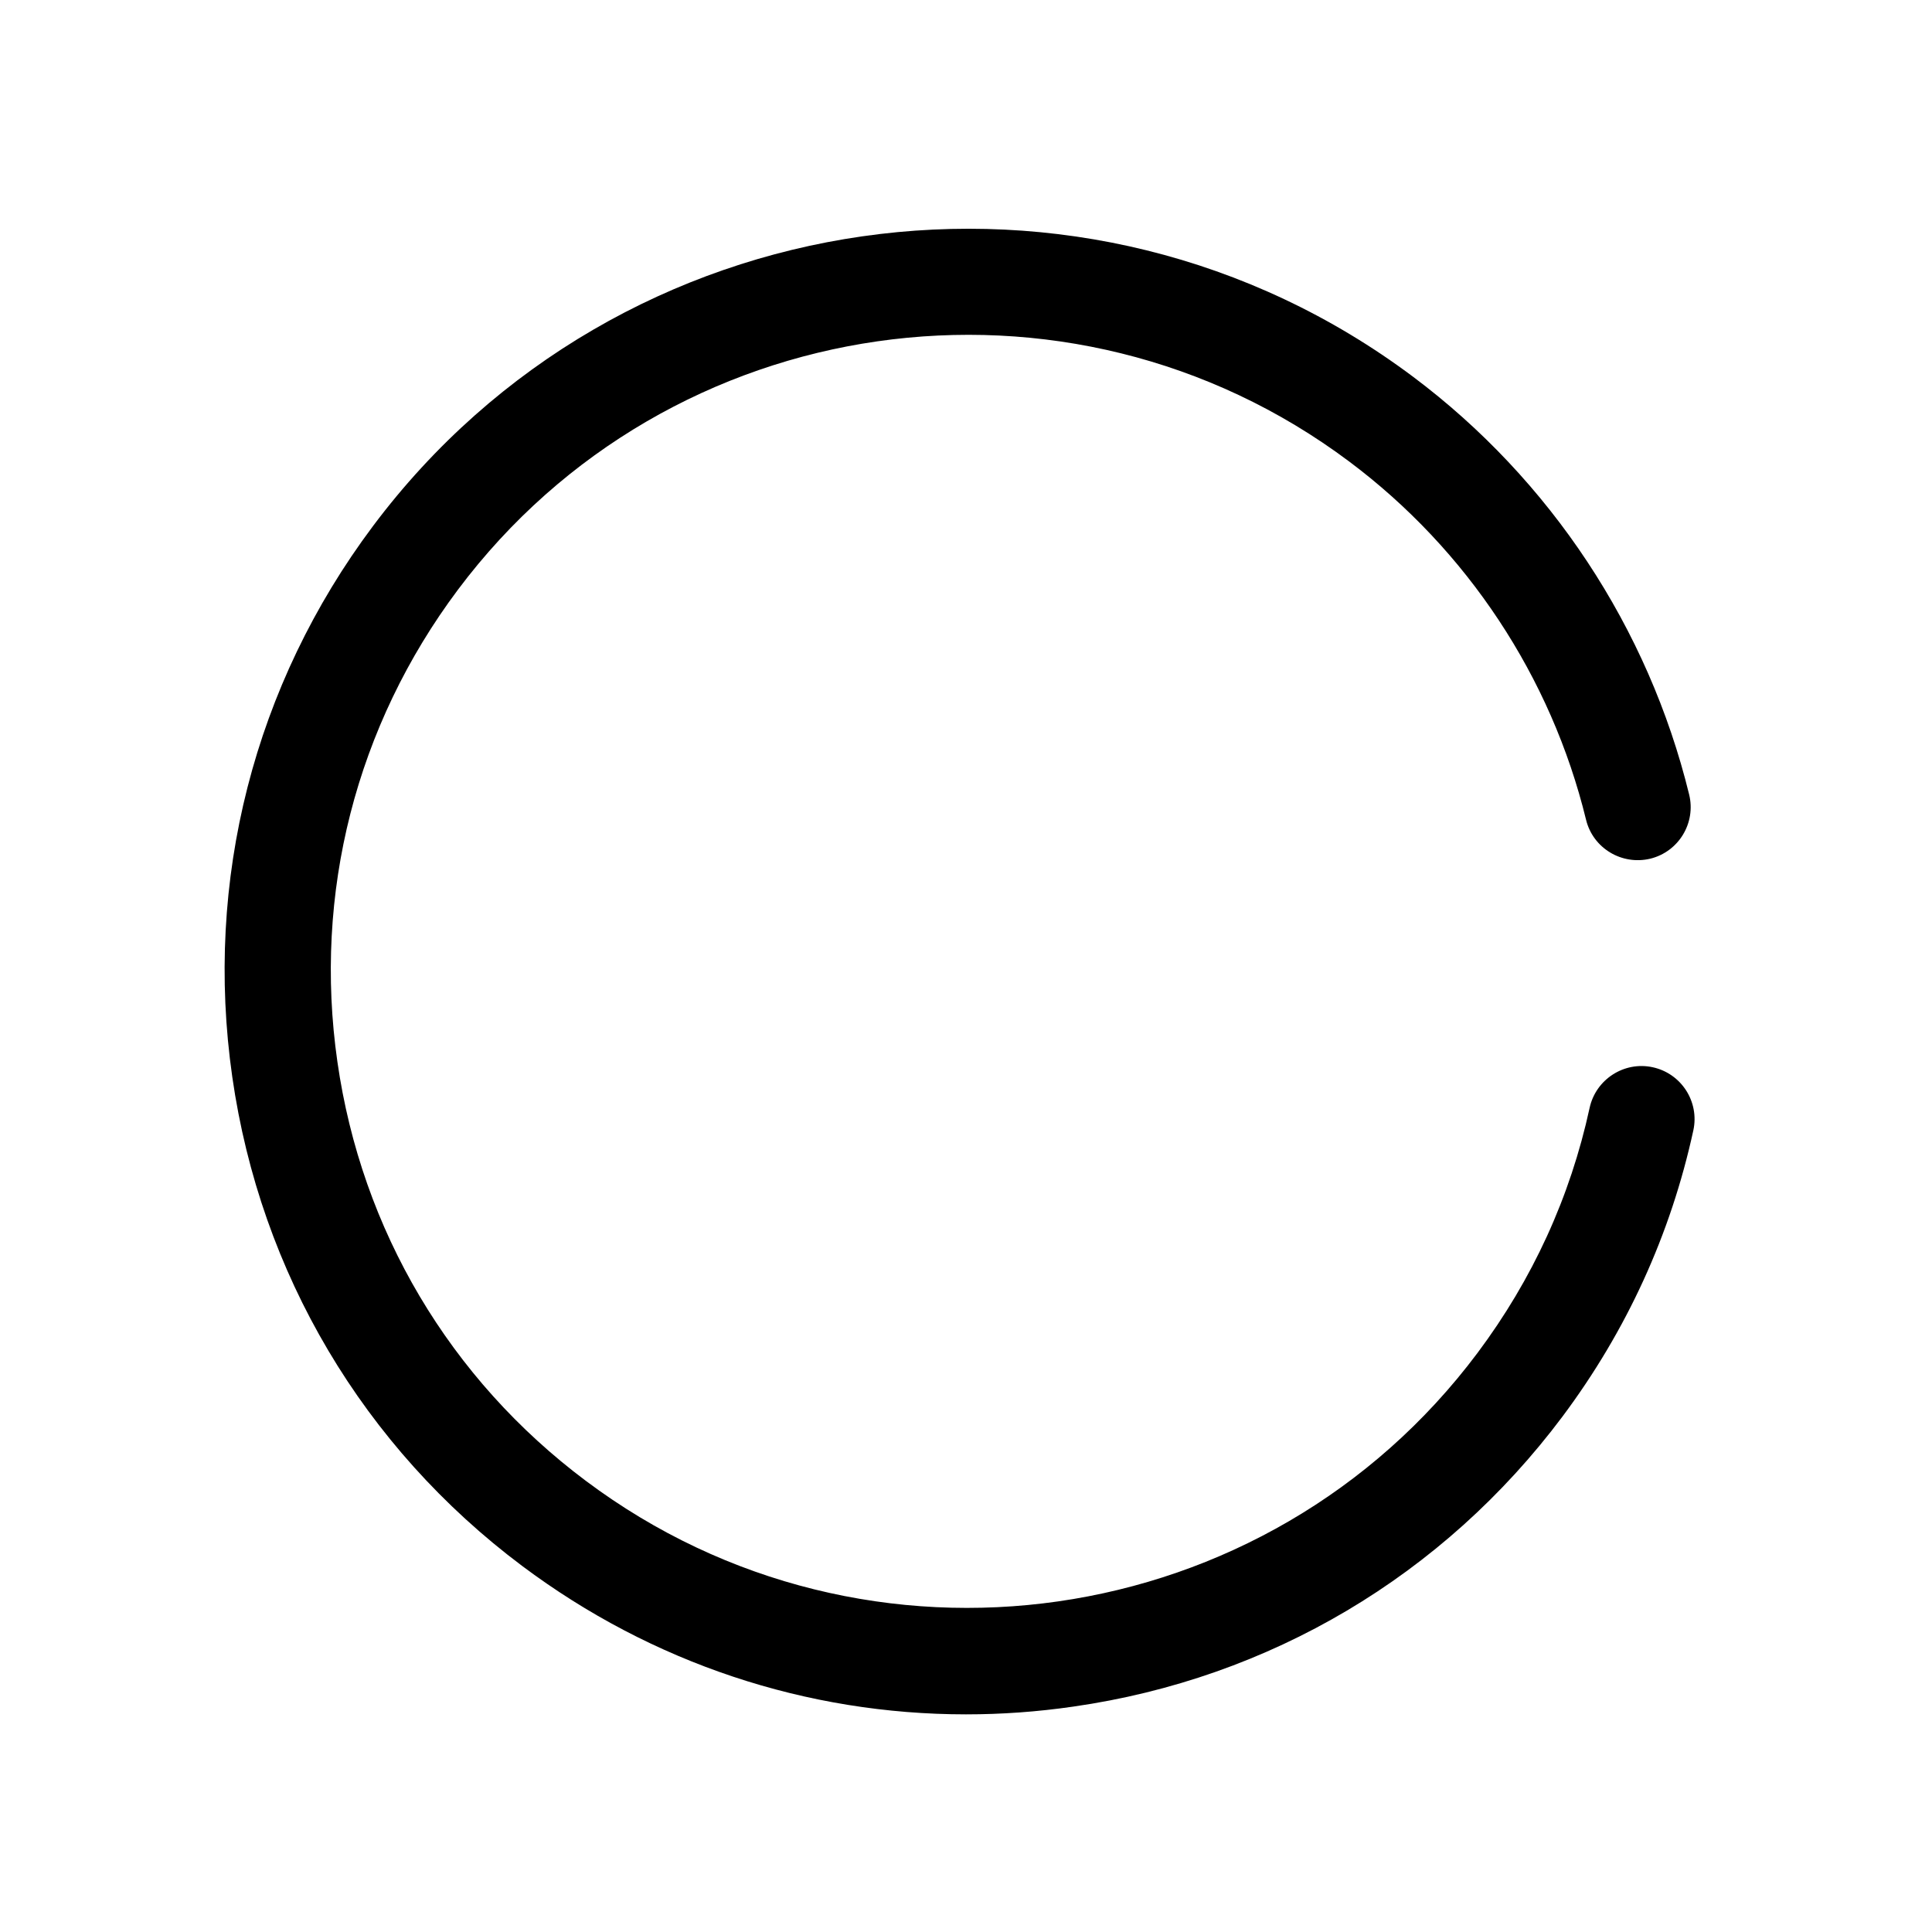
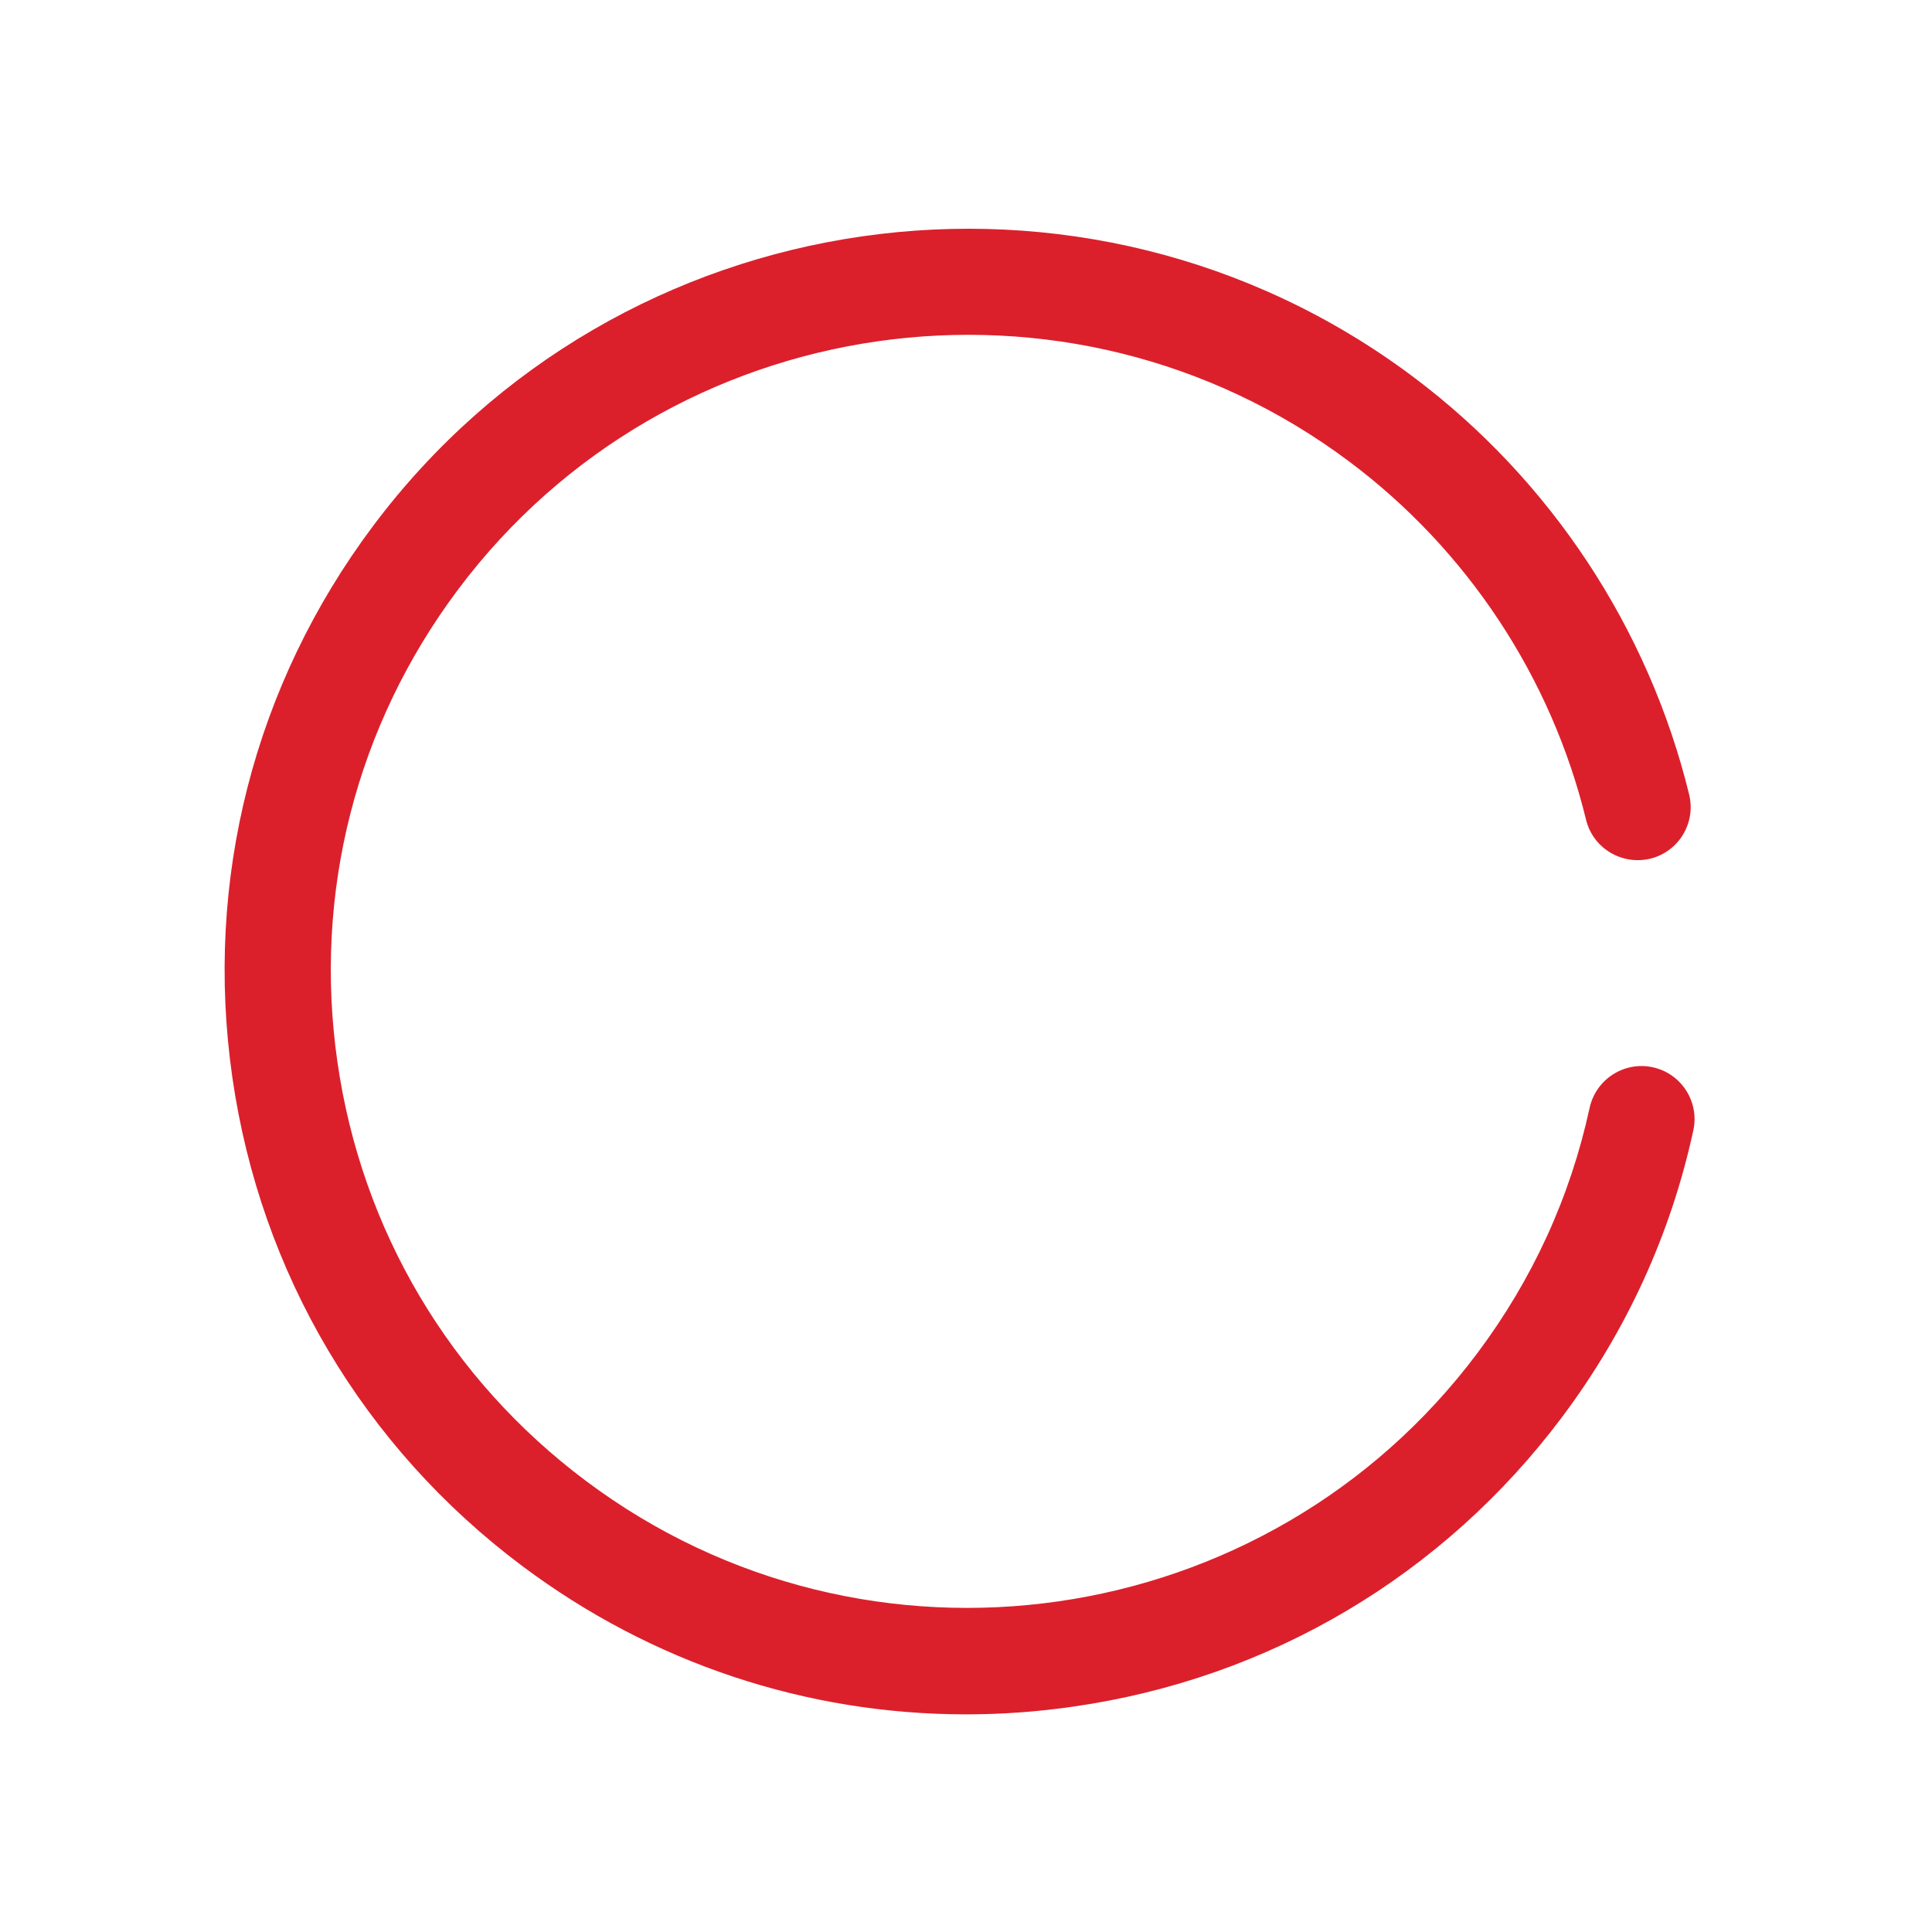
<svg xmlns="http://www.w3.org/2000/svg" class="svg-icon" style="width: 1em; height: 1em;vertical-align: middle;fill: currentColor;overflow: hidden;" viewBox="0 0 1024 1024" version="1.1">
-   <path d="M512.056 908.647c-84.516 0-166.416-27.084-235.266-78.637-84.15-63.028-138.741-155.109-153.675-259.2-14.934-104.119 11.559-207.816 74.588-291.994 130.162-173.812 377.438-209.25 551.194-79.172 72.844 54.562 124.819 133.228 146.391 221.484 3.684 15.103-5.569 30.319-20.644 34.003-15.075 3.572-30.319-5.541-34.003-20.644-18.45-75.628-63-143.044-125.466-189.816-148.866-111.516-360.844-81.112-472.444 67.866-54.028 72.141-76.725 161.016-63.9 250.256 12.797 89.241 59.597 168.131 131.737 222.131 149.006 111.656 360.956 81.197 472.5-67.781 29.194-39.009 49.219-82.716 59.456-129.938 3.319-15.188 18.366-24.834 33.441-21.544 15.188 3.291 24.834 18.281 21.544 33.441-12.009 55.181-35.353 106.2-69.413 151.762-63.028 84.15-155.109 138.769-259.256 153.675-18.984 2.756-37.941 4.106-56.784 4.106z" />
+   <path d="M512.056 908.647c-84.516 0-166.416-27.084-235.266-78.637-84.15-63.028-138.741-155.109-153.675-259.2-14.934-104.119 11.559-207.816 74.588-291.994 130.162-173.812 377.438-209.25 551.194-79.172 72.844 54.562 124.819 133.228 146.391 221.484 3.684 15.103-5.569 30.319-20.644 34.003-15.075 3.572-30.319-5.541-34.003-20.644-18.45-75.628-63-143.044-125.466-189.816-148.866-111.516-360.844-81.112-472.444 67.866-54.028 72.141-76.725 161.016-63.9 250.256 12.797 89.241 59.597 168.131 131.737 222.131 149.006 111.656 360.956 81.197 472.5-67.781 29.194-39.009 49.219-82.716 59.456-129.938 3.319-15.188 18.366-24.834 33.441-21.544 15.188 3.291 24.834 18.281 21.544 33.441-12.009 55.181-35.353 106.2-69.413 151.762-63.028 84.15-155.109 138.769-259.256 153.675-18.984 2.756-37.941 4.106-56.784 4.106z" fill="#DB202C" />
</svg>
